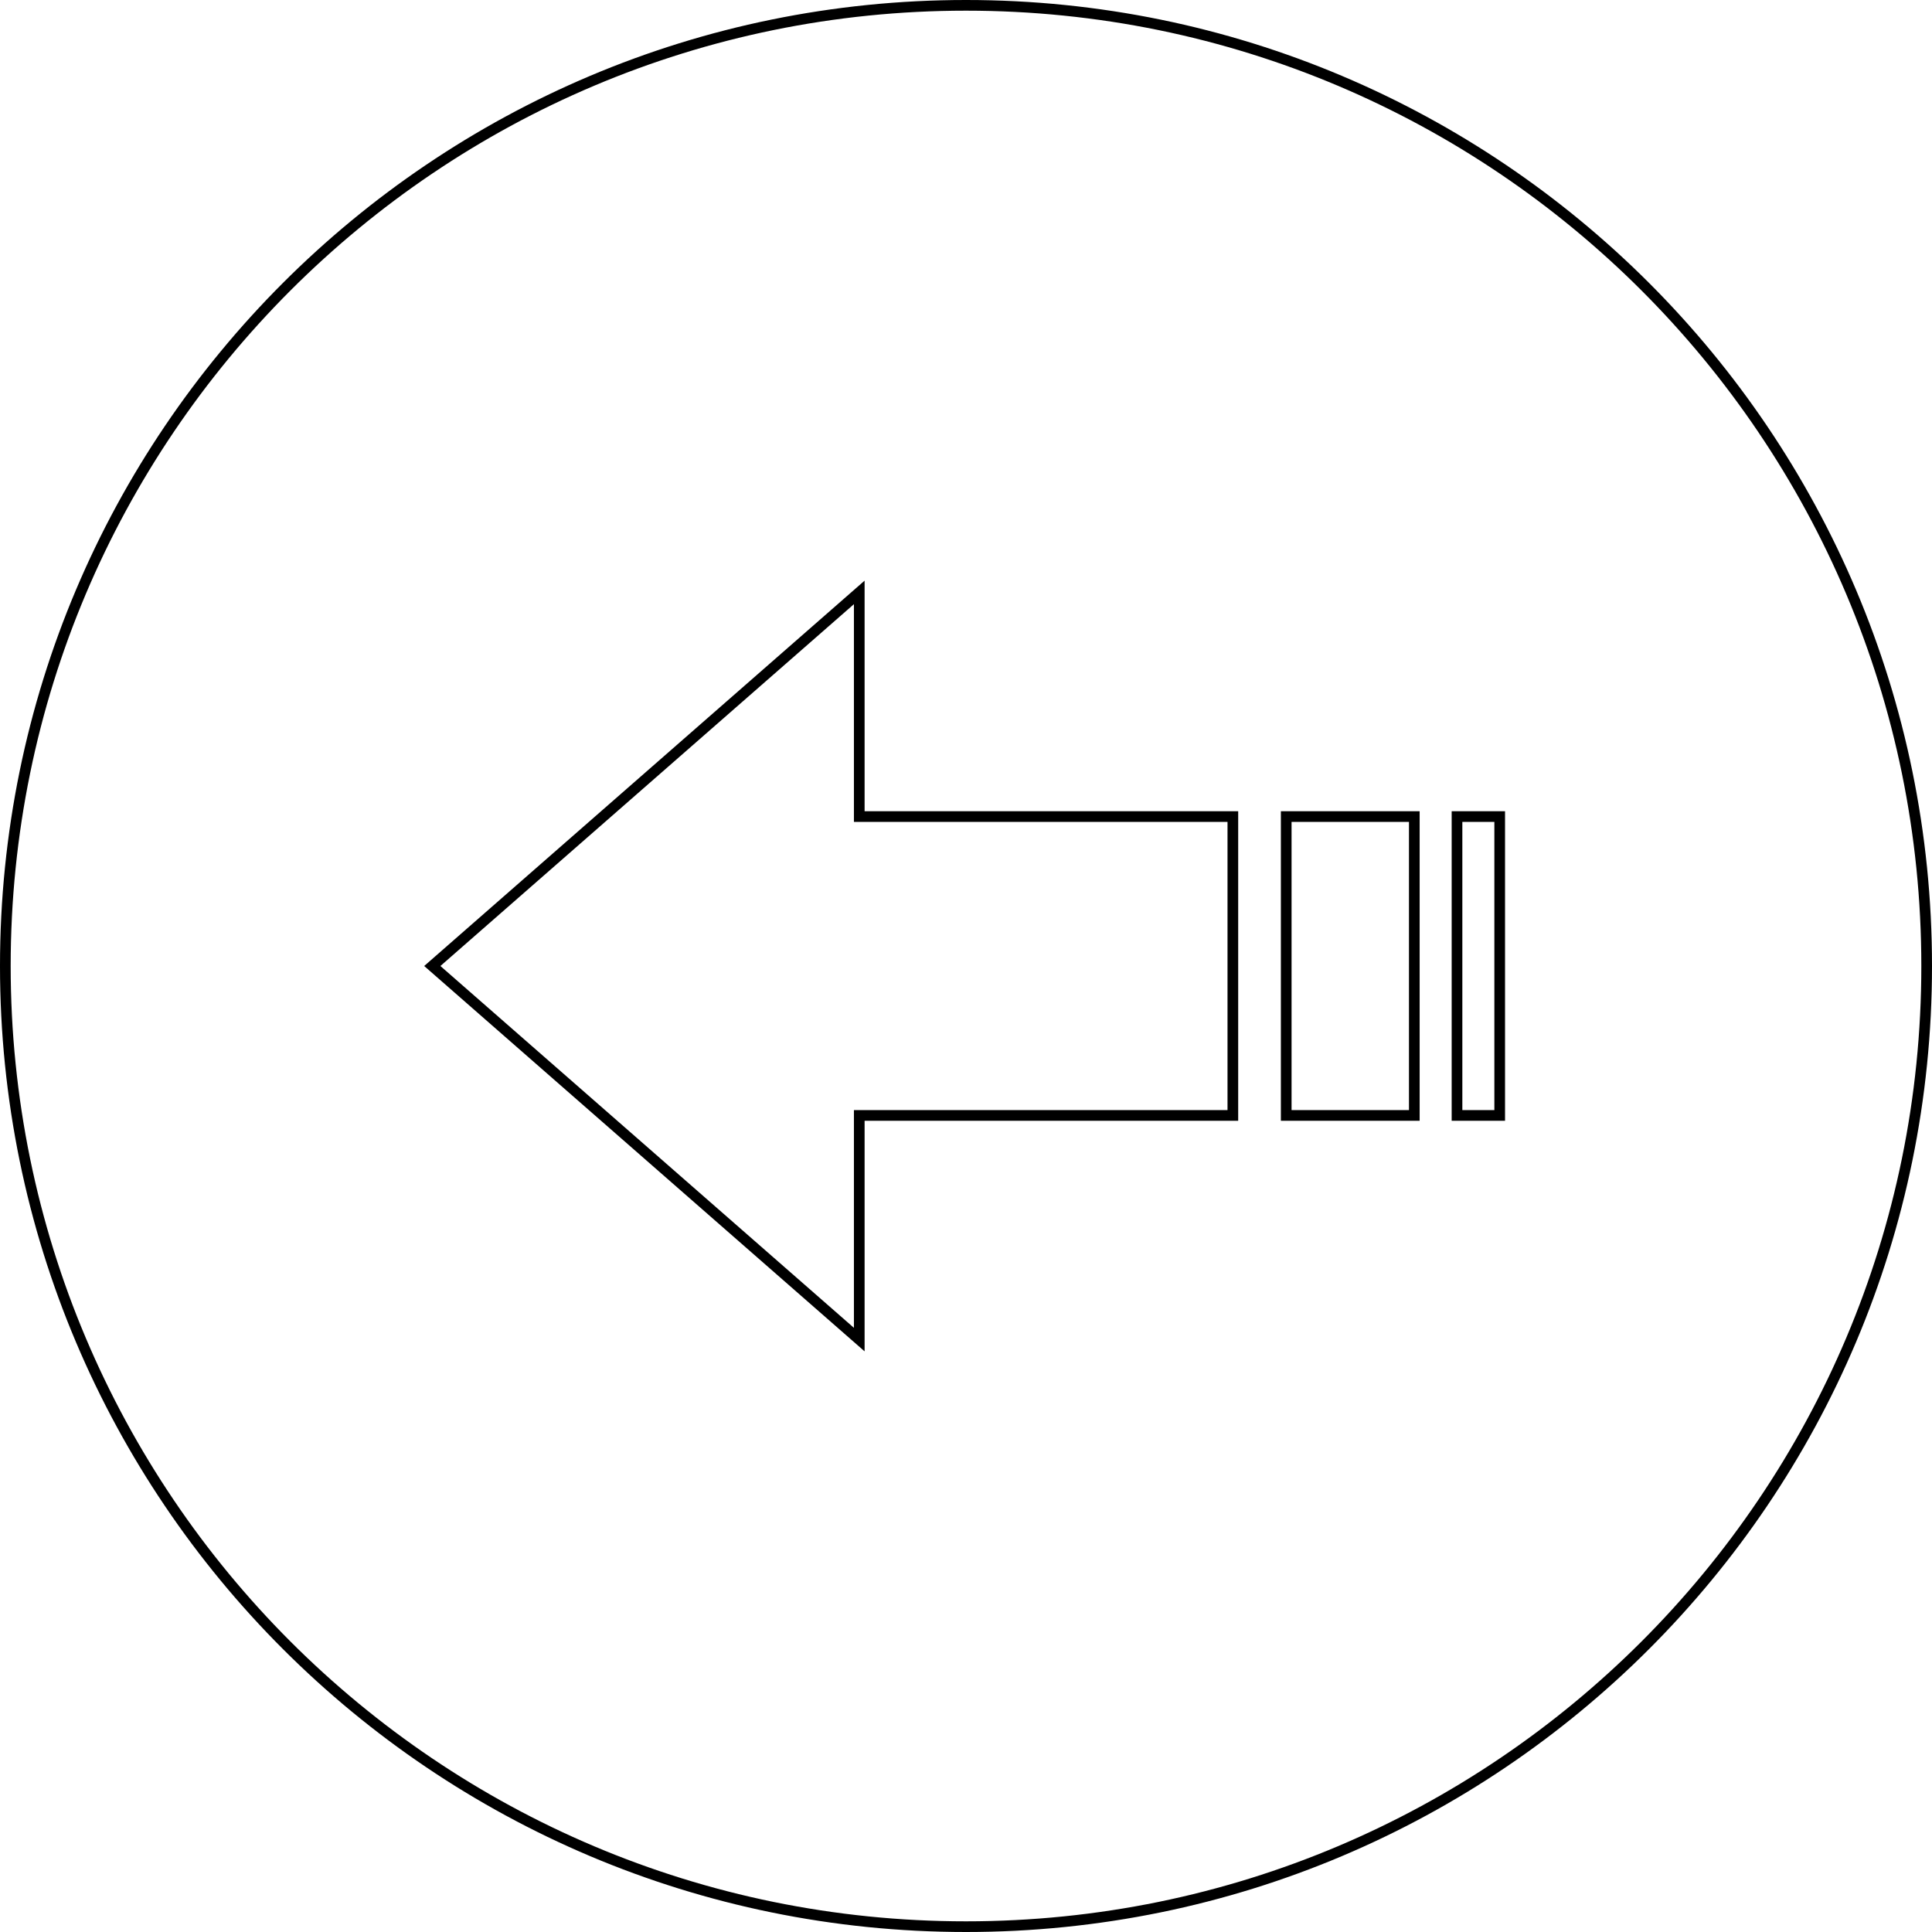
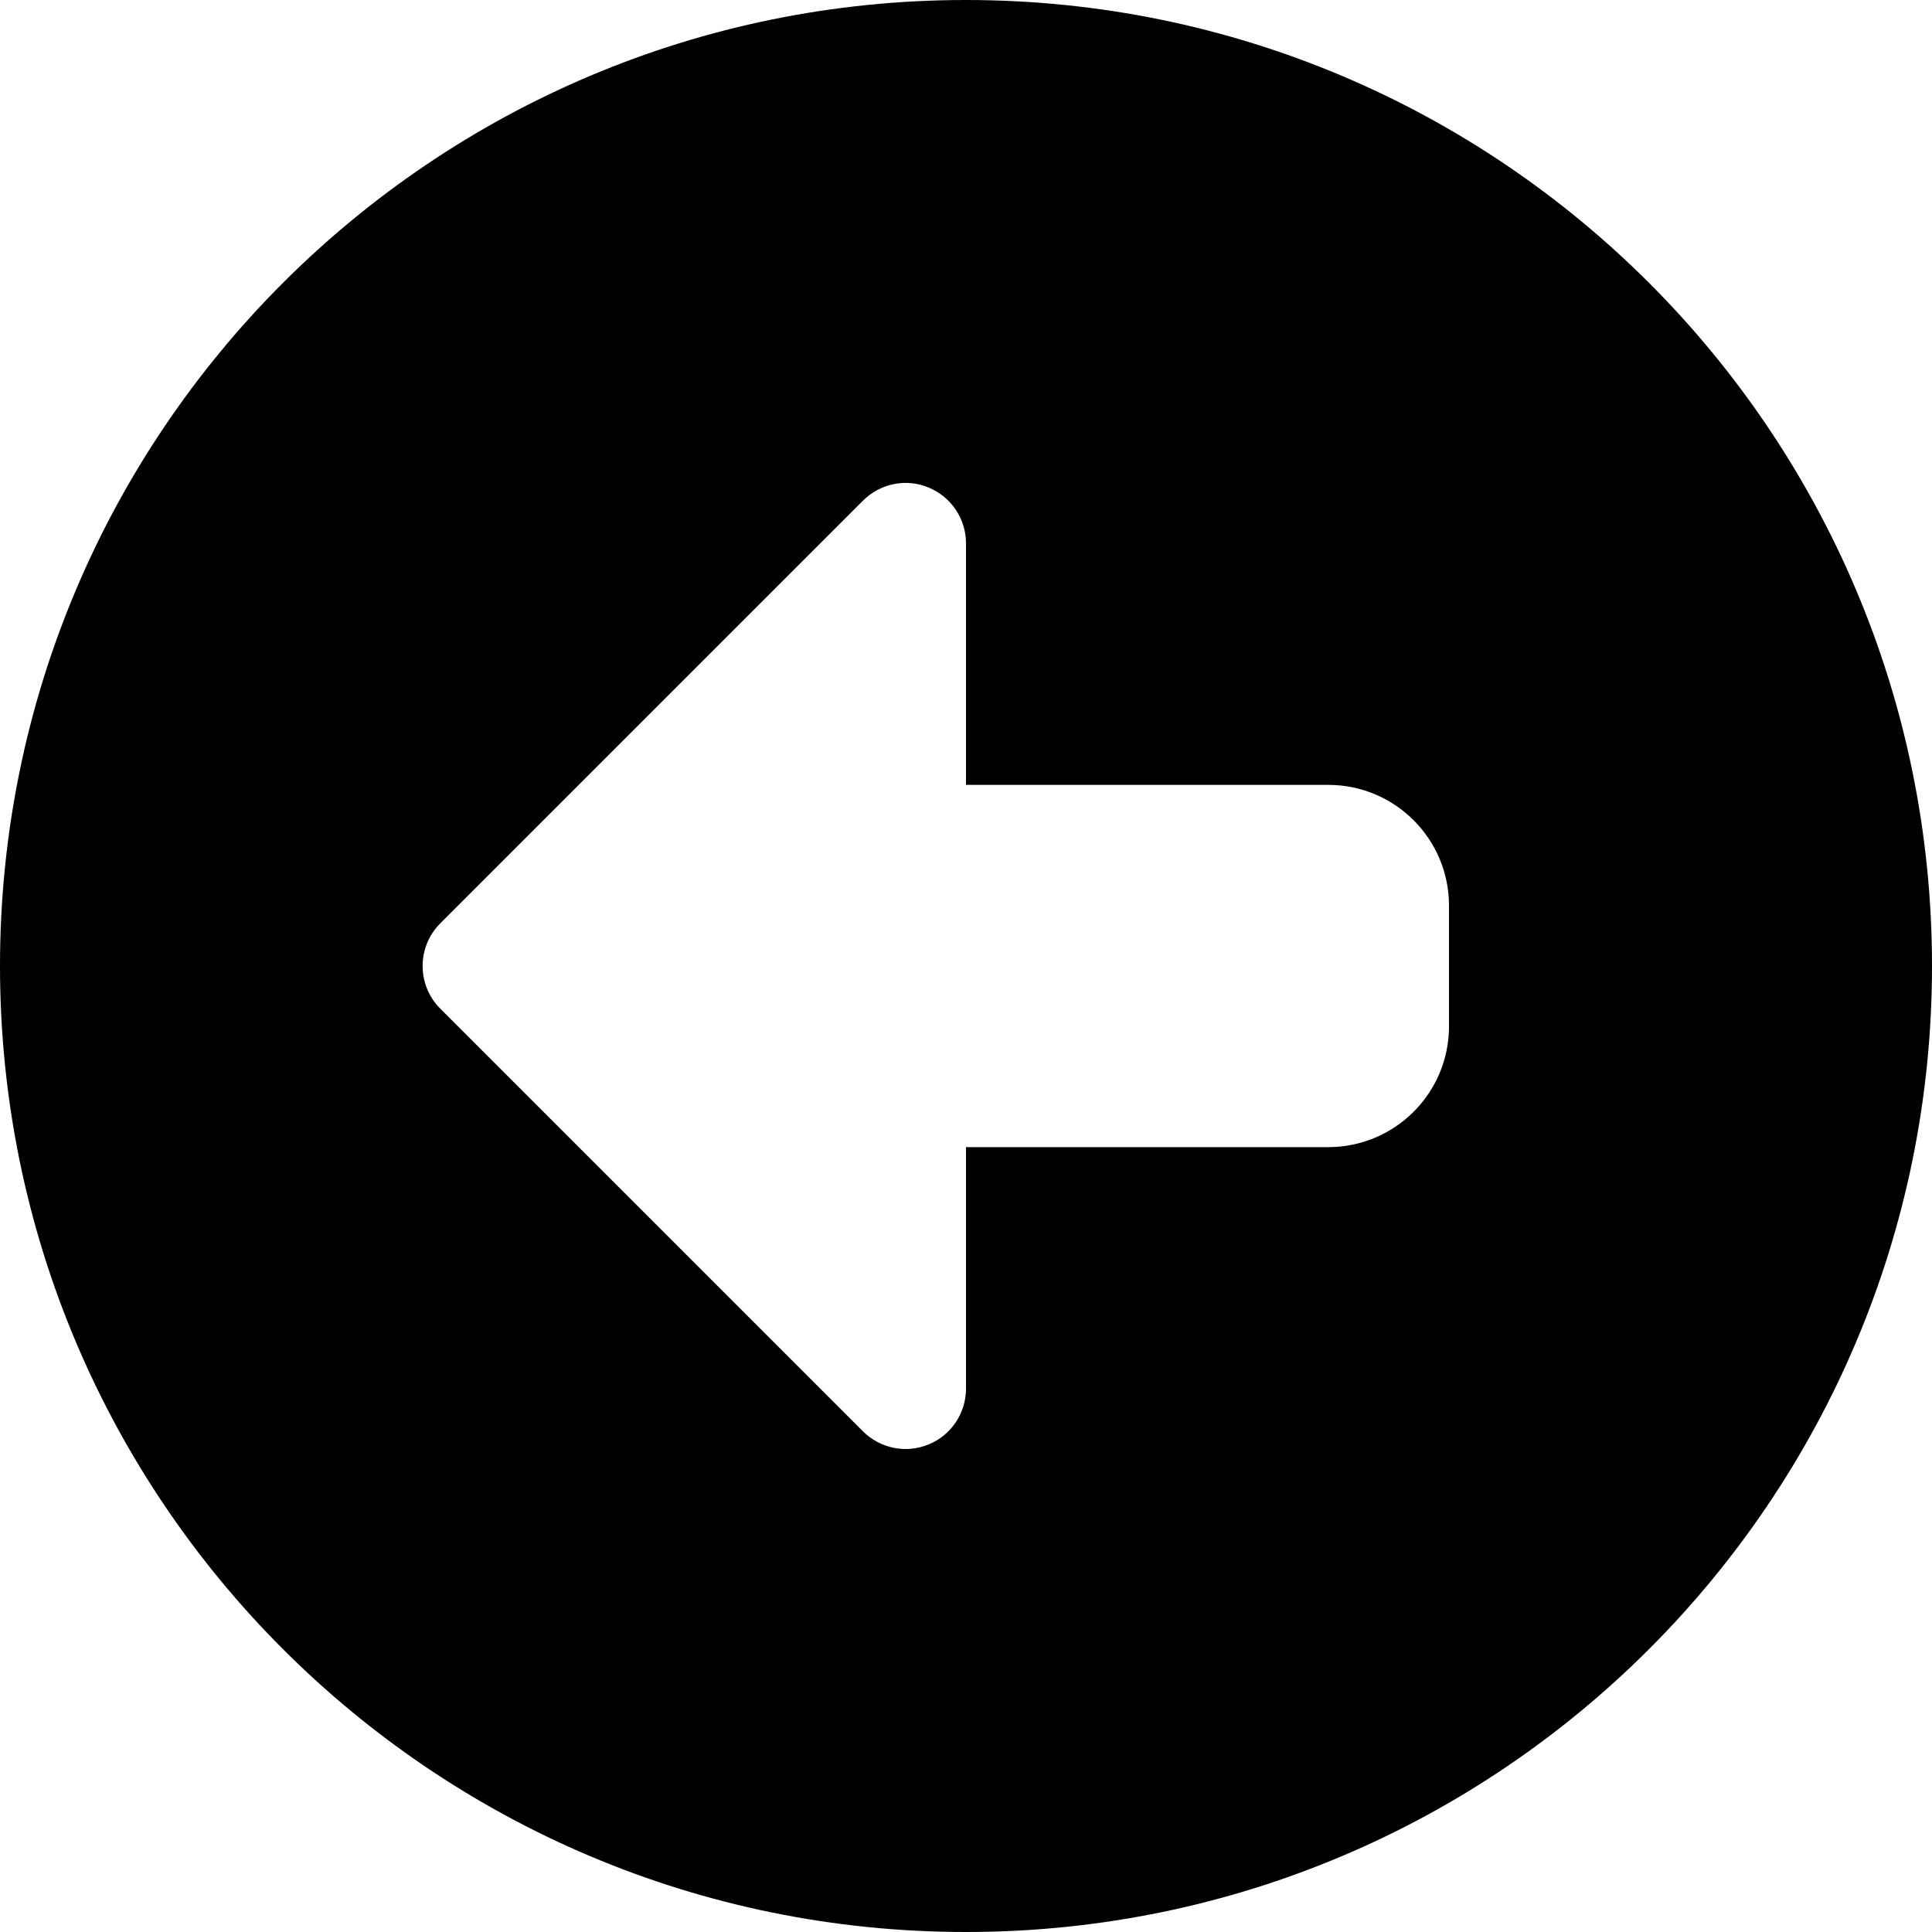
- <svg xmlns="http://www.w3.org/2000/svg" version="1.1" width="181px" height="181px" viewBox="-0.5 -0.5 181 181" content="&lt;mxfile host=&quot;app.diagrams.net&quot; modified=&quot;2022-04-01T08:26:38.227Z&quot; agent=&quot;5.0 (Windows NT 10.0; Win64; x64) AppleWebKit/537.36 (KHTML, like Gecko) Chrome/100.0.49.60 Safari/537.36&quot; etag=&quot;wj_CHfcU31zqF56s80k9&quot; version=&quot;17.1.3&quot; type=&quot;device&quot;&gt;&lt;diagram id=&quot;iIE6WmlyRrgsM_0pV-XP&quot; name=&quot;Page-1&quot;&gt;rZRRb4IwEMc/DY8aKEPdozDdkm3JFpP5aDpaoUmhpNSBfvrdSQGZM85kT/b+d72D3//Q8aOsftS0SF8V49IhLqsd/8EhxJtMCPygsm+UqRs0QqIFs0W9sBIHbkXXqjvBeDkoNEpJI4qhGKs857EZaFRrVQ3LtkoOpxY04WfCKqbyXF0LZtJGnQVurz9xkaTtZM+1mYy2xVYoU8pUdSL5C8ePtFKmOWV1xCXCa7k095YXst2DaZ6bv1x4CT/KMl/774dw+bxZkc+3TTCyXb6o3NkXtg9r9i0B6AKwIQirVBi+KmiMmQr8Bi01mYTIgyMti8aBrag5DA23QspISaVBy1WOLbQy1AiVgzK6d0Gw87k2vL74Yl6HC/aMq4wbvYcSe4HMLGG7Yh3xqjfMa2vSU7NakdolSbrePUc4WJQ3YPWvYz0B120GAmG0TJHeMaBSJMgqBhQcMIYISsB2zm0iE4xhR+xRYOesTvBDHDe7T8al0aLgbI4hdkdG7niCR8R3h1NyZWLkRILrpiGzf3HNJz9cmwbnrrm/uDa93TQI++/smDv5t/IX3w==&lt;/diagram&gt;&lt;/mxfile&gt;">
-   <defs />
-   <g>
-     <ellipse cx="90" cy="90" rx="90" ry="90" fill="none" stroke="rgb(0, 0, 0)" transform="rotate(-90,90,90)" pointer-events="all" />
-     <path d="M 65 76 L 100 76 L 100 55 L 140 90 L 100 125 L 100 104 L 65 104 Z M 40 104 L 44 104 L 44 76 L 40 76 Z M 48 104 L 60 104 L 60 76 L 48 76 Z" fill="none" stroke="rgb(0, 0, 0)" stroke-miterlimit="10" transform="rotate(-180,90,90)" pointer-events="all" />
-   </g>
+ <svg xmlns="http://www.w3.org/2000/svg" viewBox="0 0 512 512">
+   <path d="M0 256c0 141.4 114.6 256 256 256s256-114.6 256-256c0-141.4-114.6-256-256-256S0 114.6 0 256zM246.1 129.2C252.1 131.7 256 137.5 256 144v64h96c17.67 0 32 14.33 32 32v32c0 17.67-14.33 32-32 32h-96v64c0 6.469-3.891 12.31-9.875 14.78c-5.984 2.484-12.86 1.109-17.44-3.469l-112-112c-6.248-6.248-6.248-16.38 0-22.62l112-112C233.3 128.1 240.1 126.7 246.1 129.2z" />
</svg>
